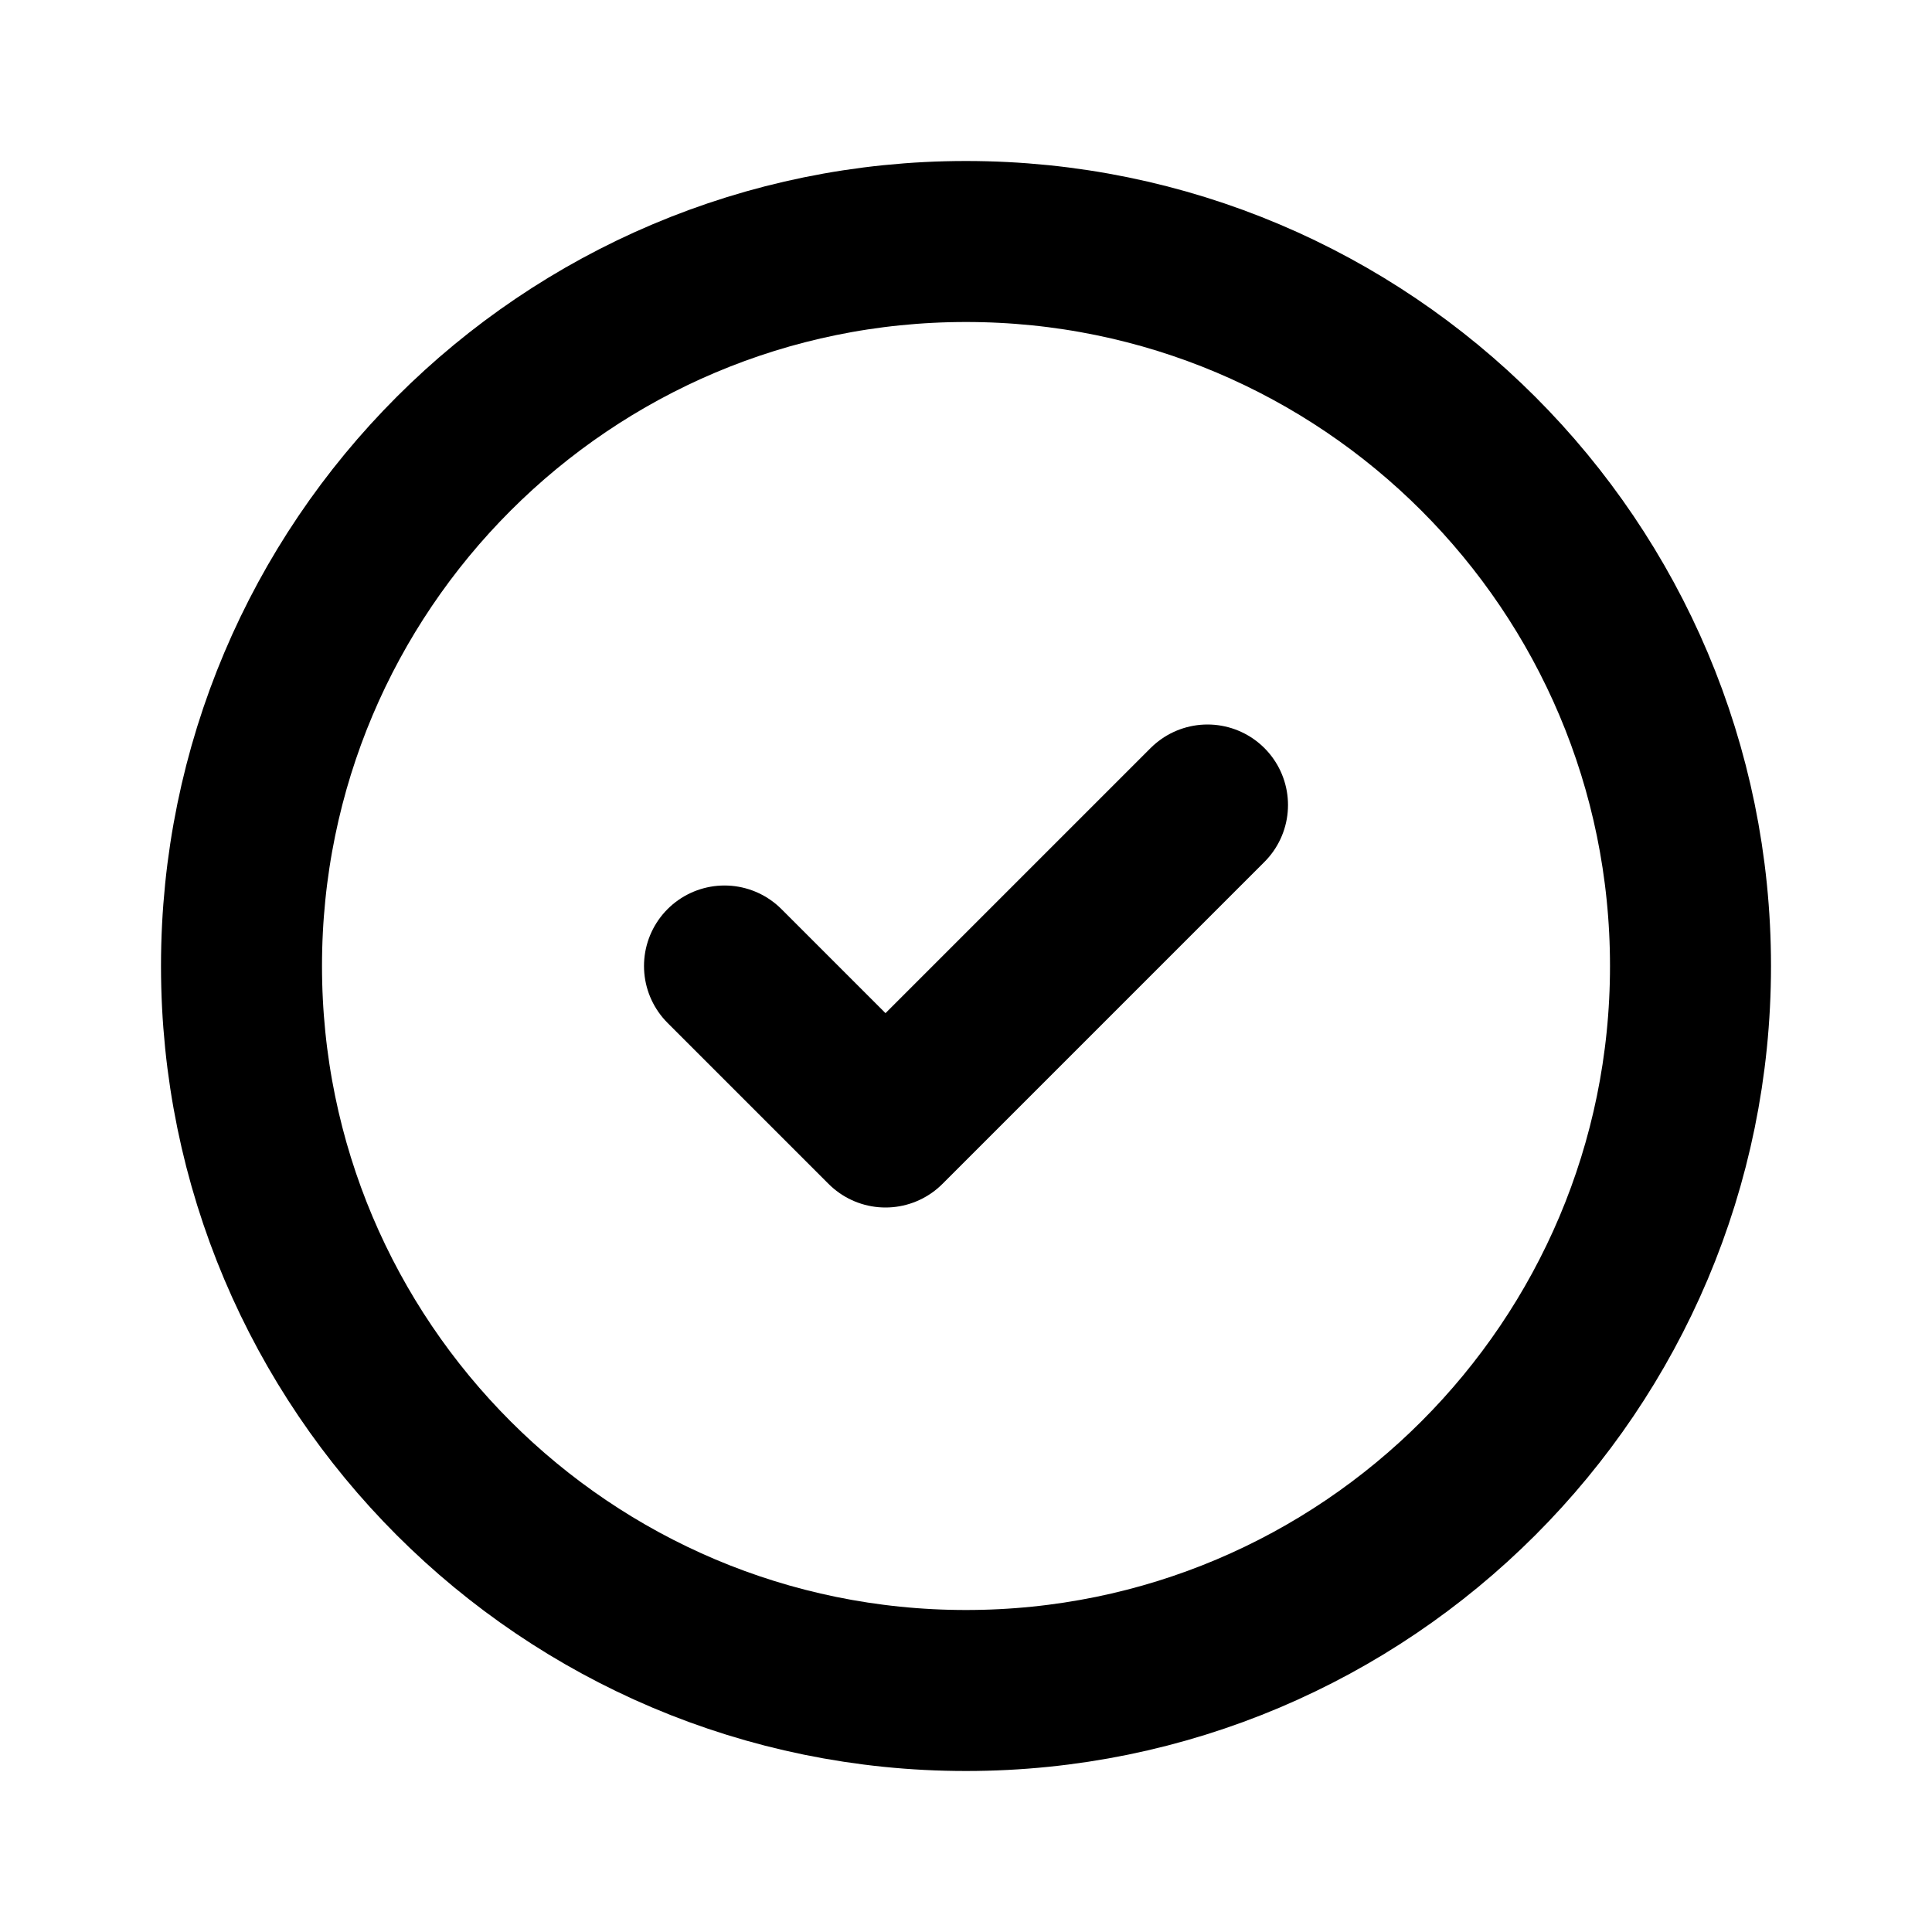
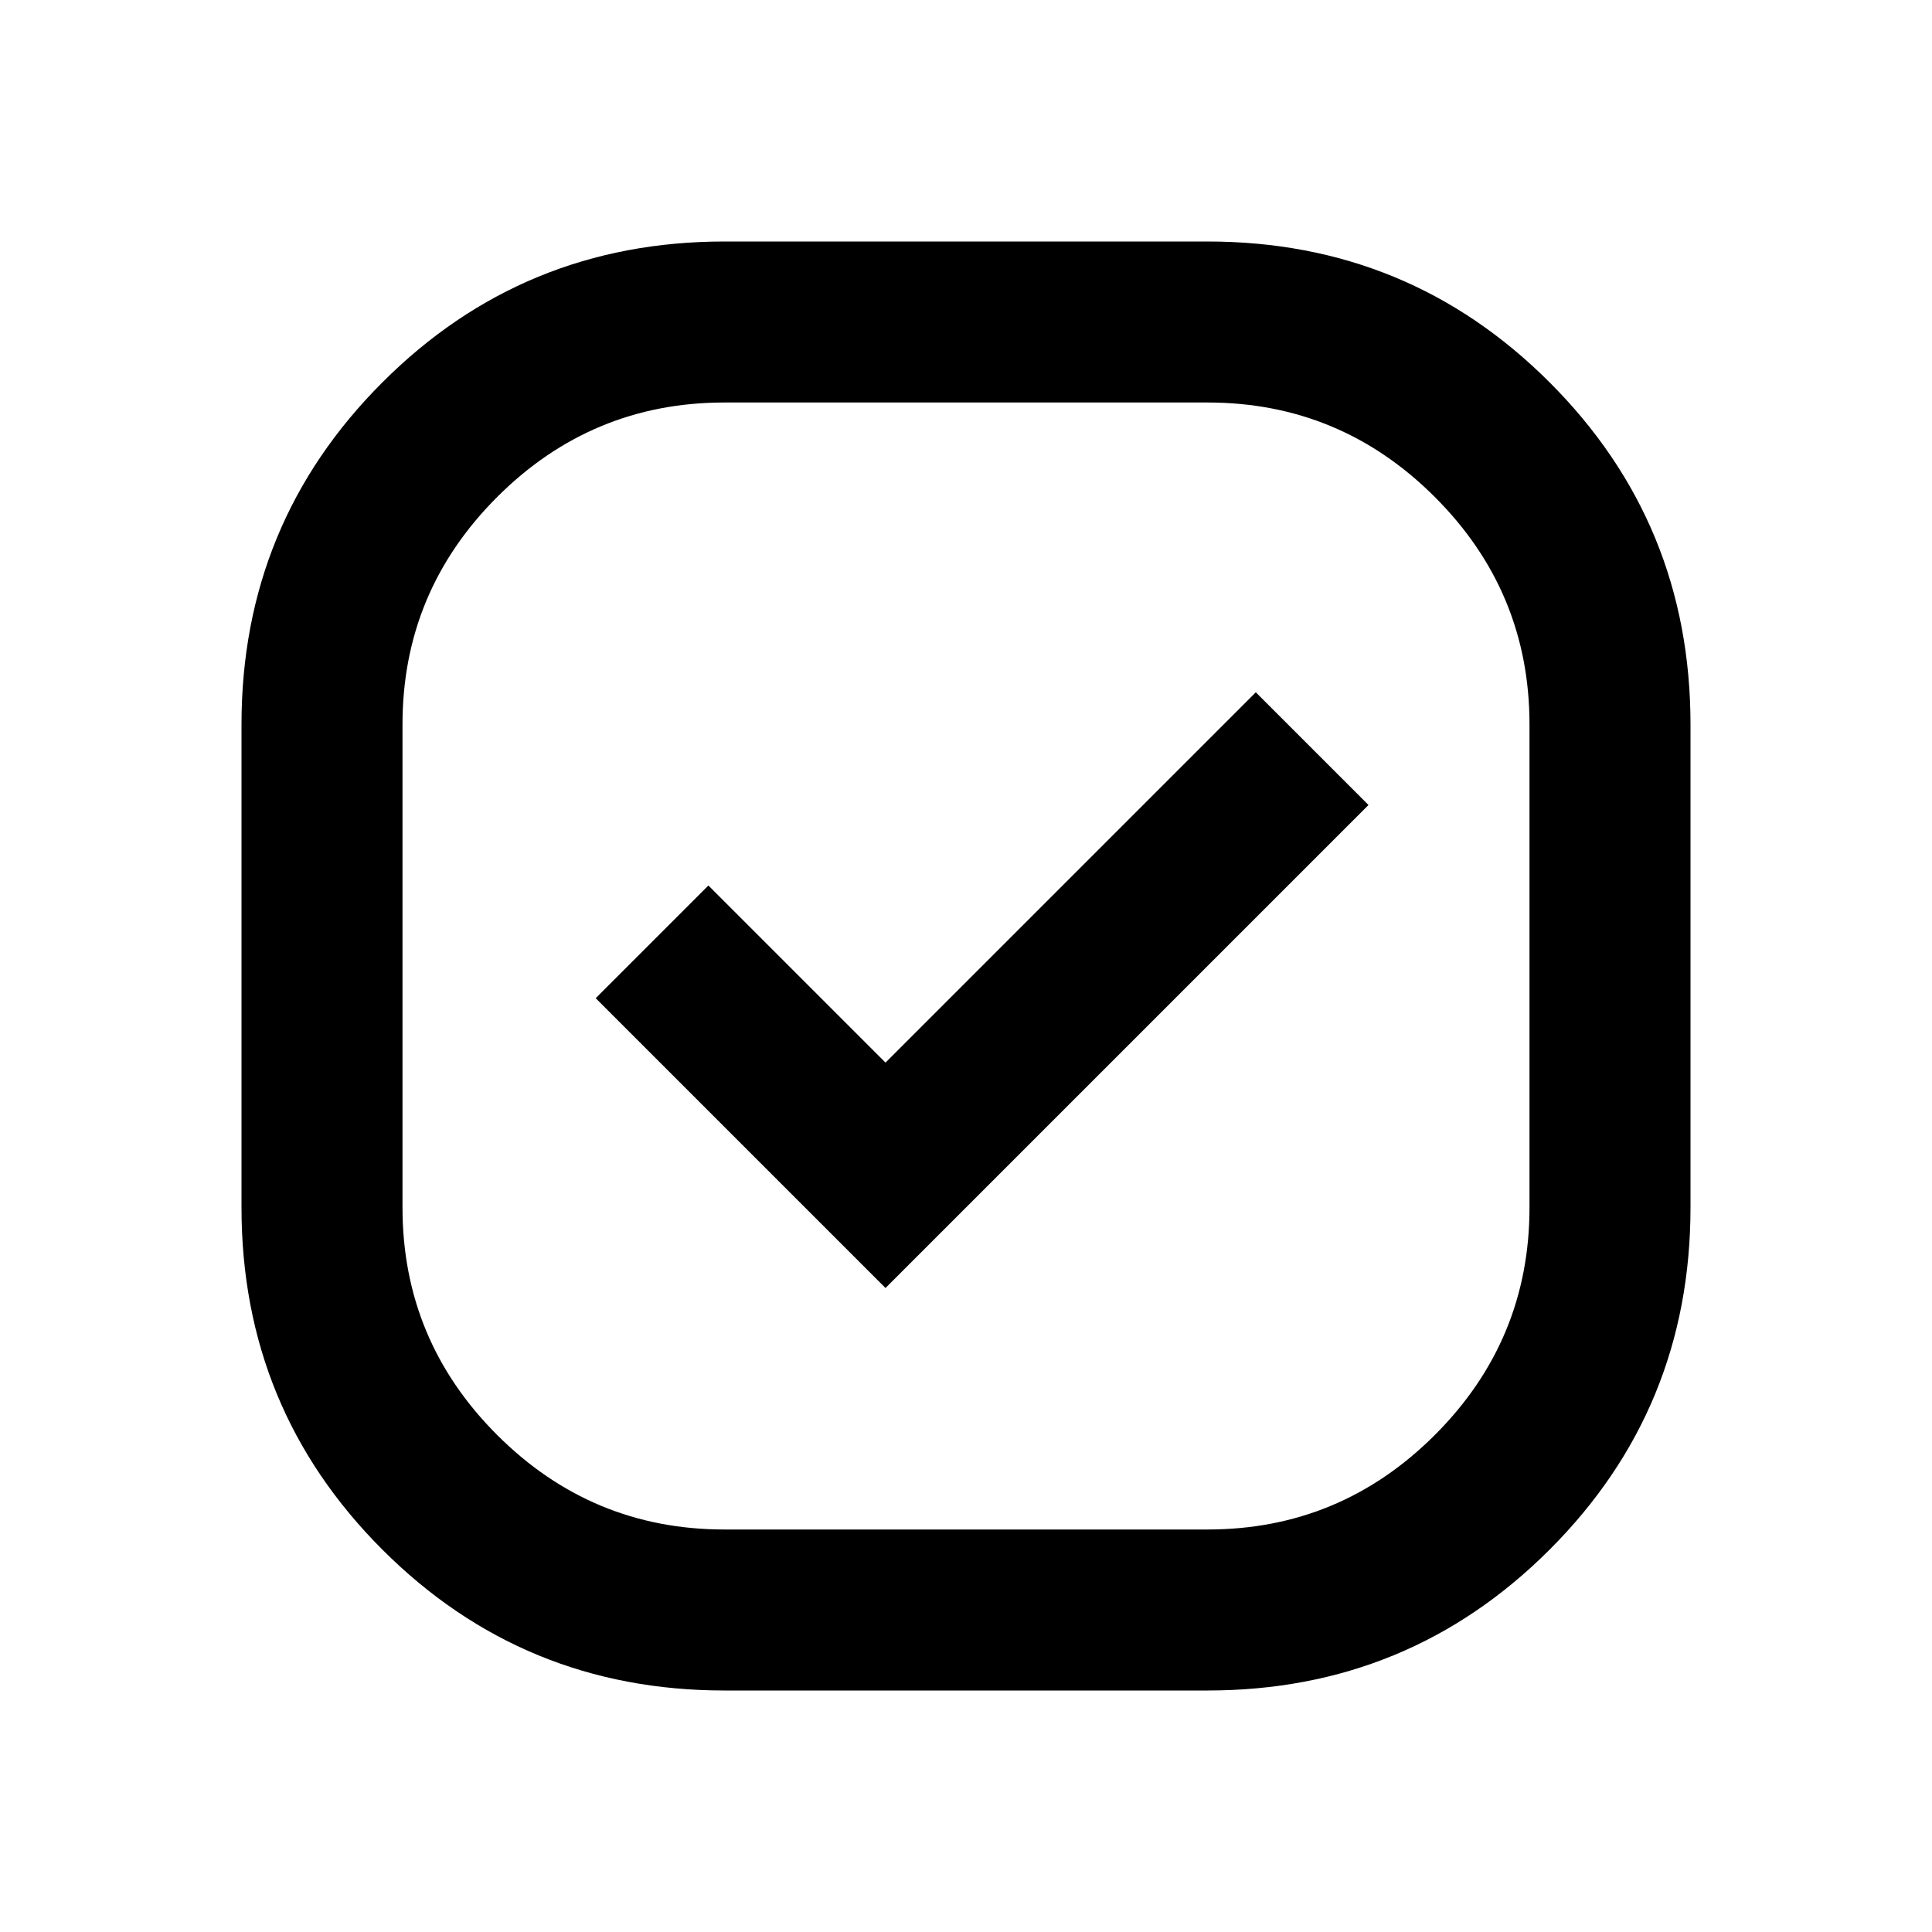
- <svg xmlns="http://www.w3.org/2000/svg" width="24" height="24" viewBox="0 0 24 24" fill="none" stroke="currentColor" stroke-width="2" stroke-linecap="round" stroke-linejoin="round" class="icon icon-tabler icons-tabler-outline icon-tabler-circle-check">
-   <path stroke="none" d="M0 0h24v24H0z" fill="none" />
-   <path d="M3 12a9 9 0 1 0 18 0a9 9 0 1 0 -18 0" />
-   <path d="M9 12l2 2l4 -4" />
+ <svg xmlns="http://www.w3.org/2000/svg" height="24px" viewBox="0 -960 960 960" width="24px" fill="currentColor">
+   <path d="M360-120q-100 0-170-70t-70-170v-240q0-100 70-170t170-70h240q100 0 170 70t70 170v240q0 100-70 170t-170 70H360Zm80-200 240-240-56-56-184 184-88-88-56 56 144 144Zm-80 120h240q66 0 113-47t47-113v-240q0-66-47-113t-113-47H360q-66 0-113 47t-47 113v240q0 66 47 113t113 47Zm120-280Z" />
</svg>
